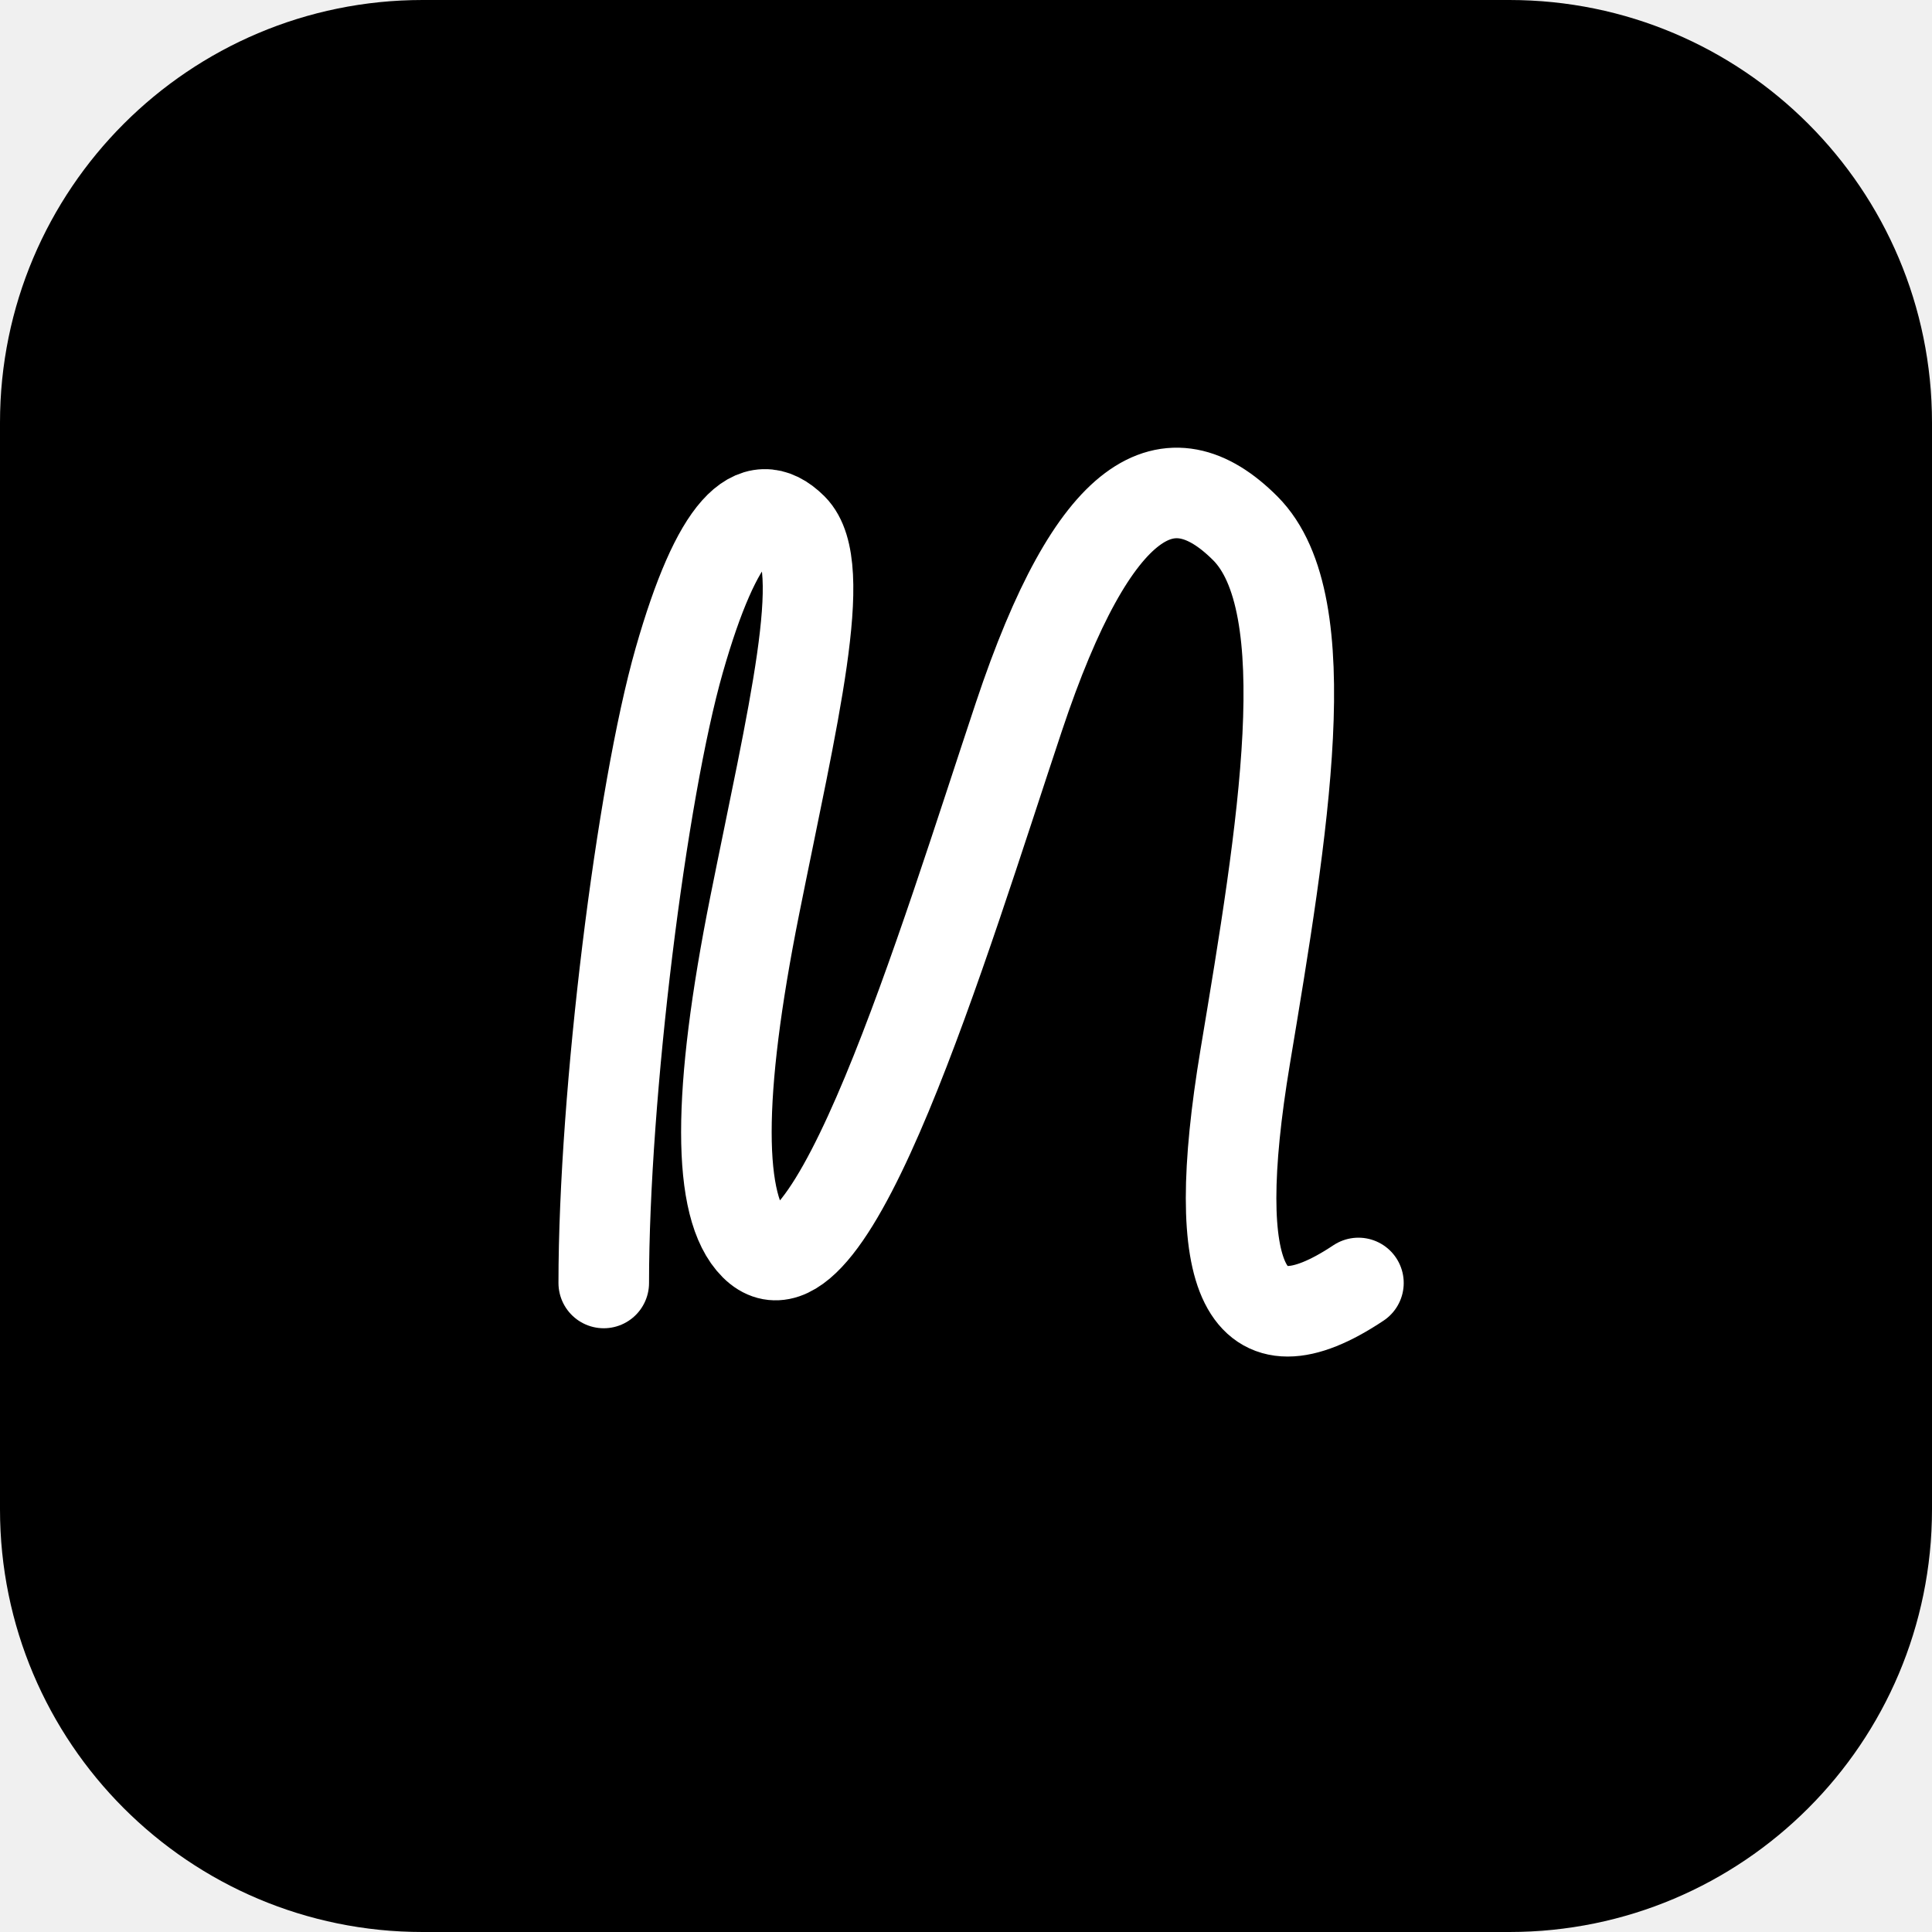
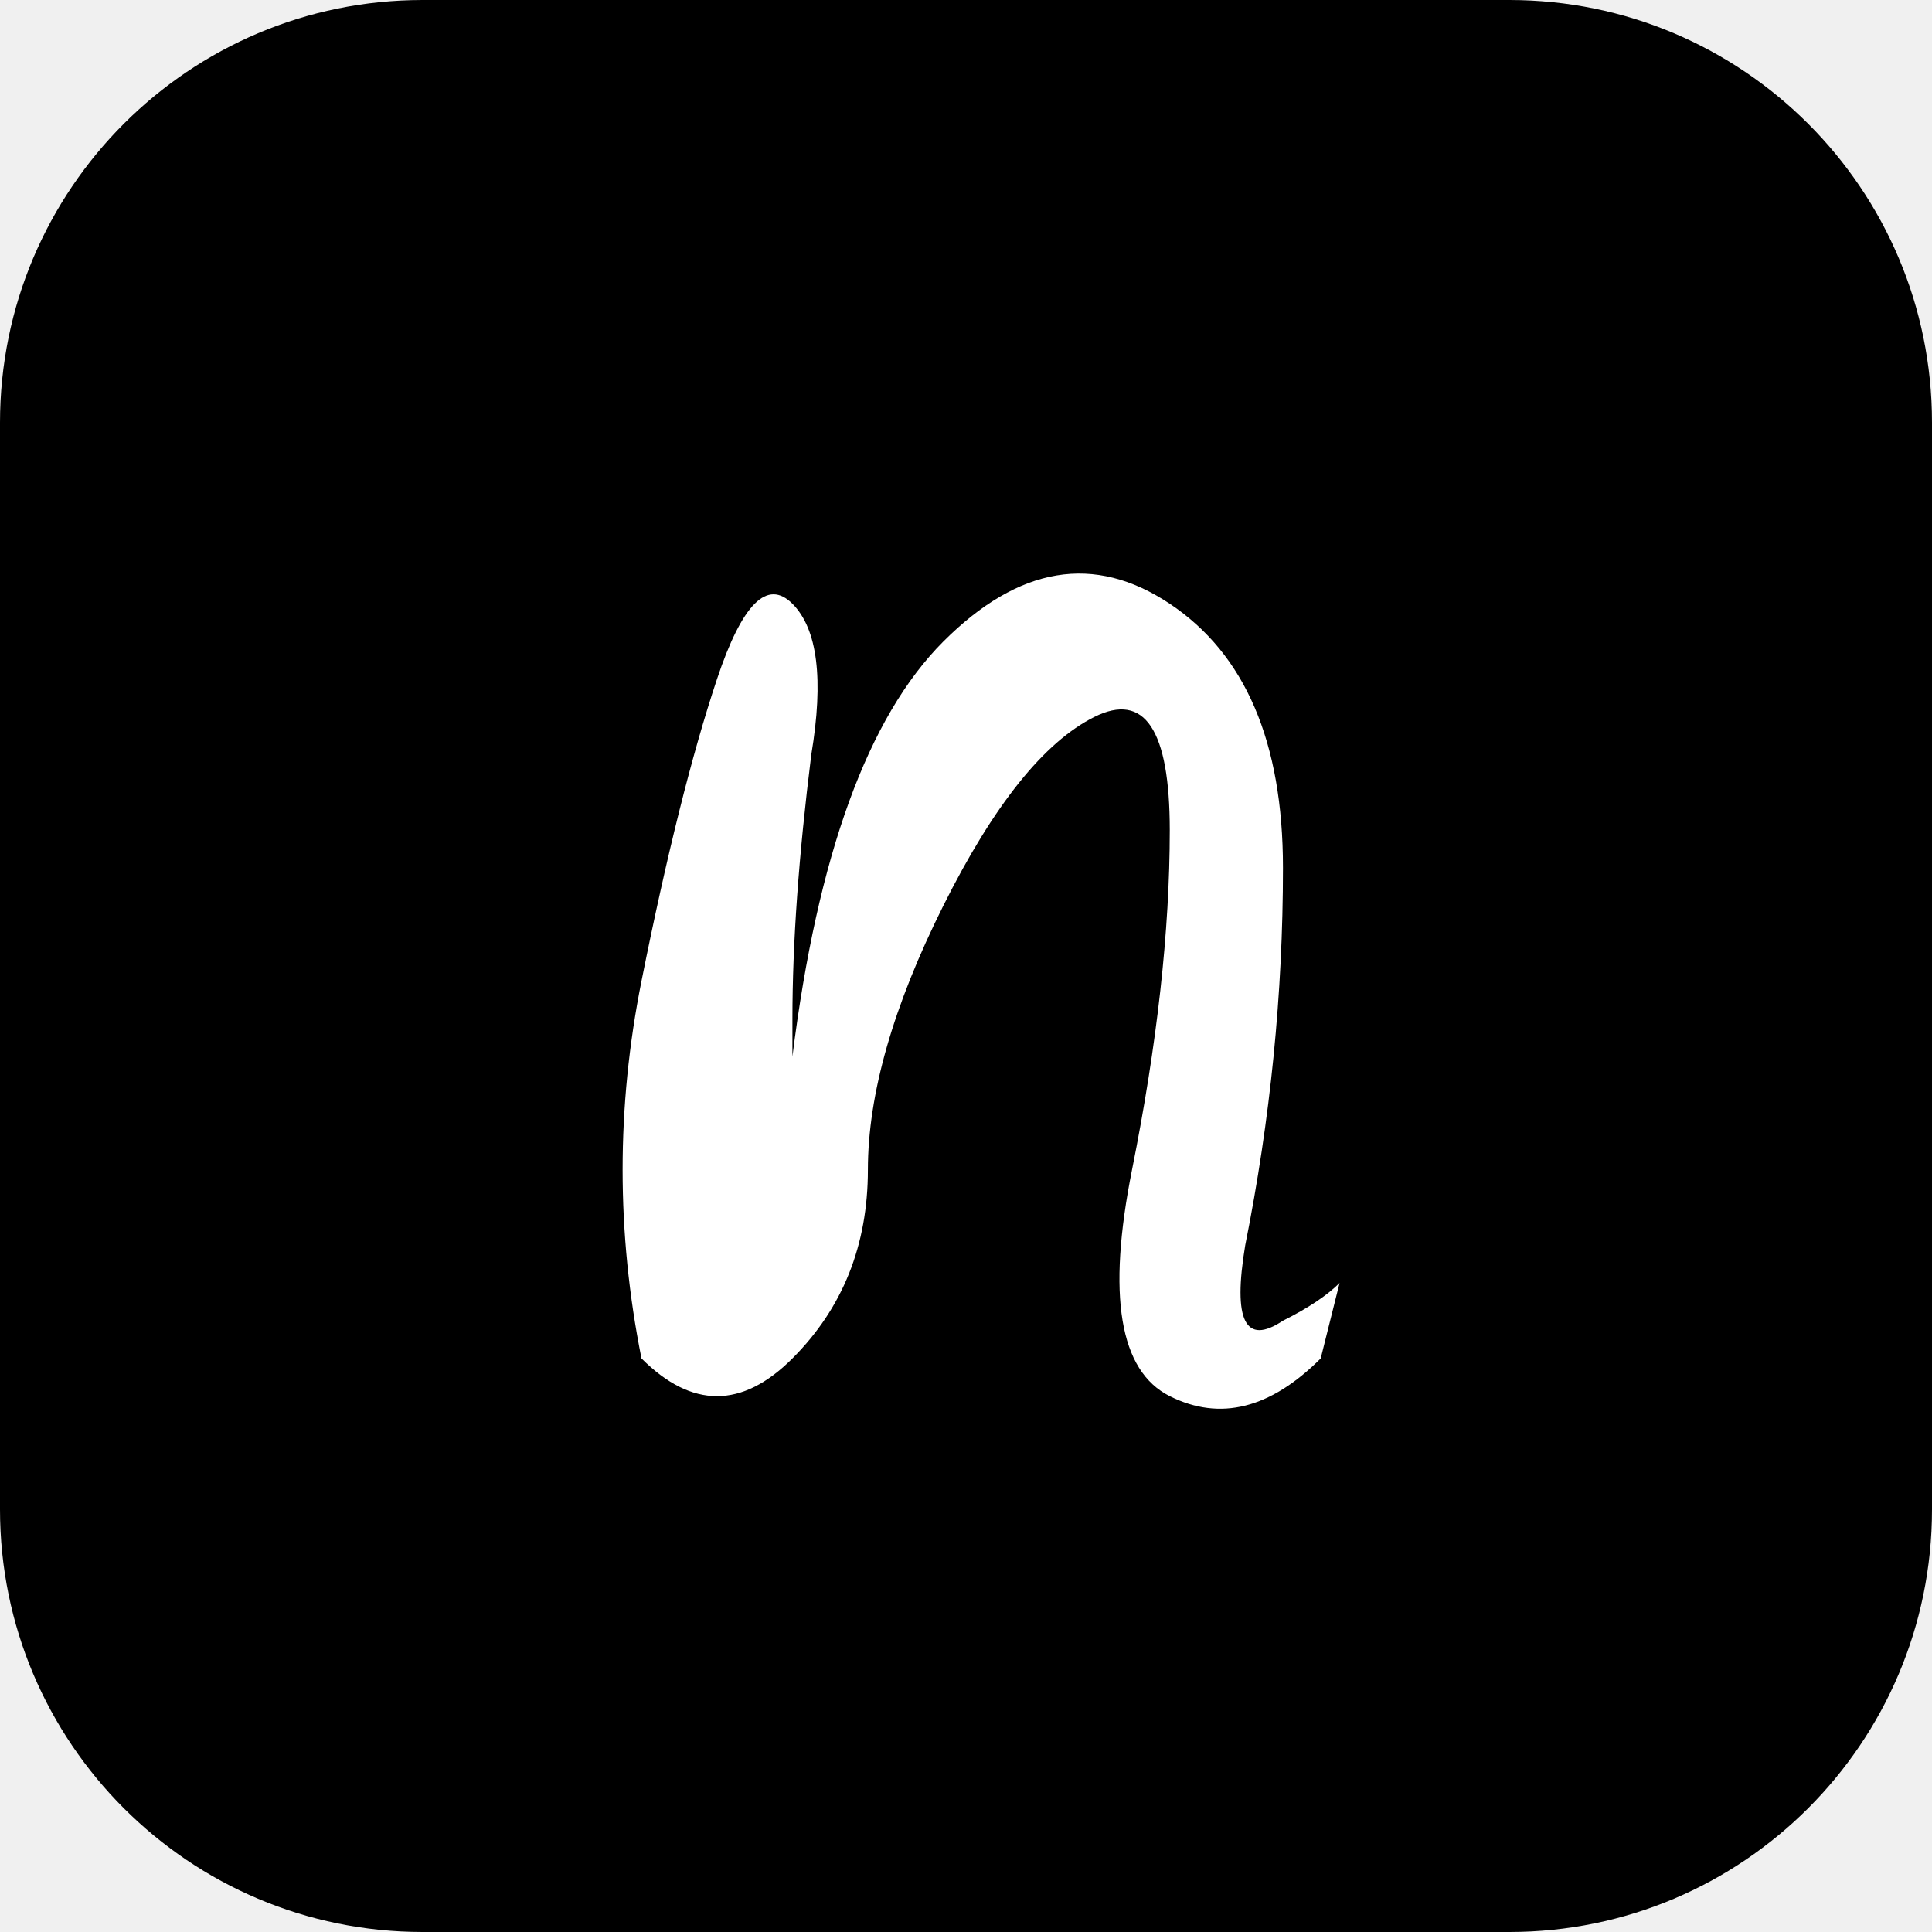
<svg xmlns="http://www.w3.org/2000/svg" width="1024" height="1024" viewBox="0 0 1024 1024">
  <rect width="1024" height="1024" rx="224" ry="224" fill="#000000" />
-   <g fill="none" stroke="#FFFFFF" stroke-width="48" stroke-linecap="round" stroke-linejoin="round">
-     <path d="M 320 680              C 320 580, 340 420, 360 350              C 380 280, 400 260, 420 280              C 440 300, 420 380, 400 480              C 380 580, 380 640, 400 660              C 440 700, 500 500, 540 380              C 580 260, 620 240, 660 280              C 700 320, 680 440, 660 560              C 640 680, 660 720, 720 680" />
+   <g fill="#FFFFFF">
+     <path d="M 340 720              Q 320 620, 340 520              Q 360 420, 380 360              Q 400 300, 420 320              Q 440 340, 430 400              Q 420 480, 420 540              L 420 560              Q 440 400, 500 340              Q 560 280, 620 320              Q 680 360, 680 460              Q 680 560, 660 660              Q 650 720, 680 700              Q 700 690, 710 680              L 700 720              Q 660 760, 620 740              Q 580 720, 600 620              Q 620 520, 620 440              Q 620 360, 580 380              Q 540 400, 500 480              Q 460 560, 460 620              Q 460 680, 420 720              Q 380 760, 340 720              Z" />
  </g>
</svg>
